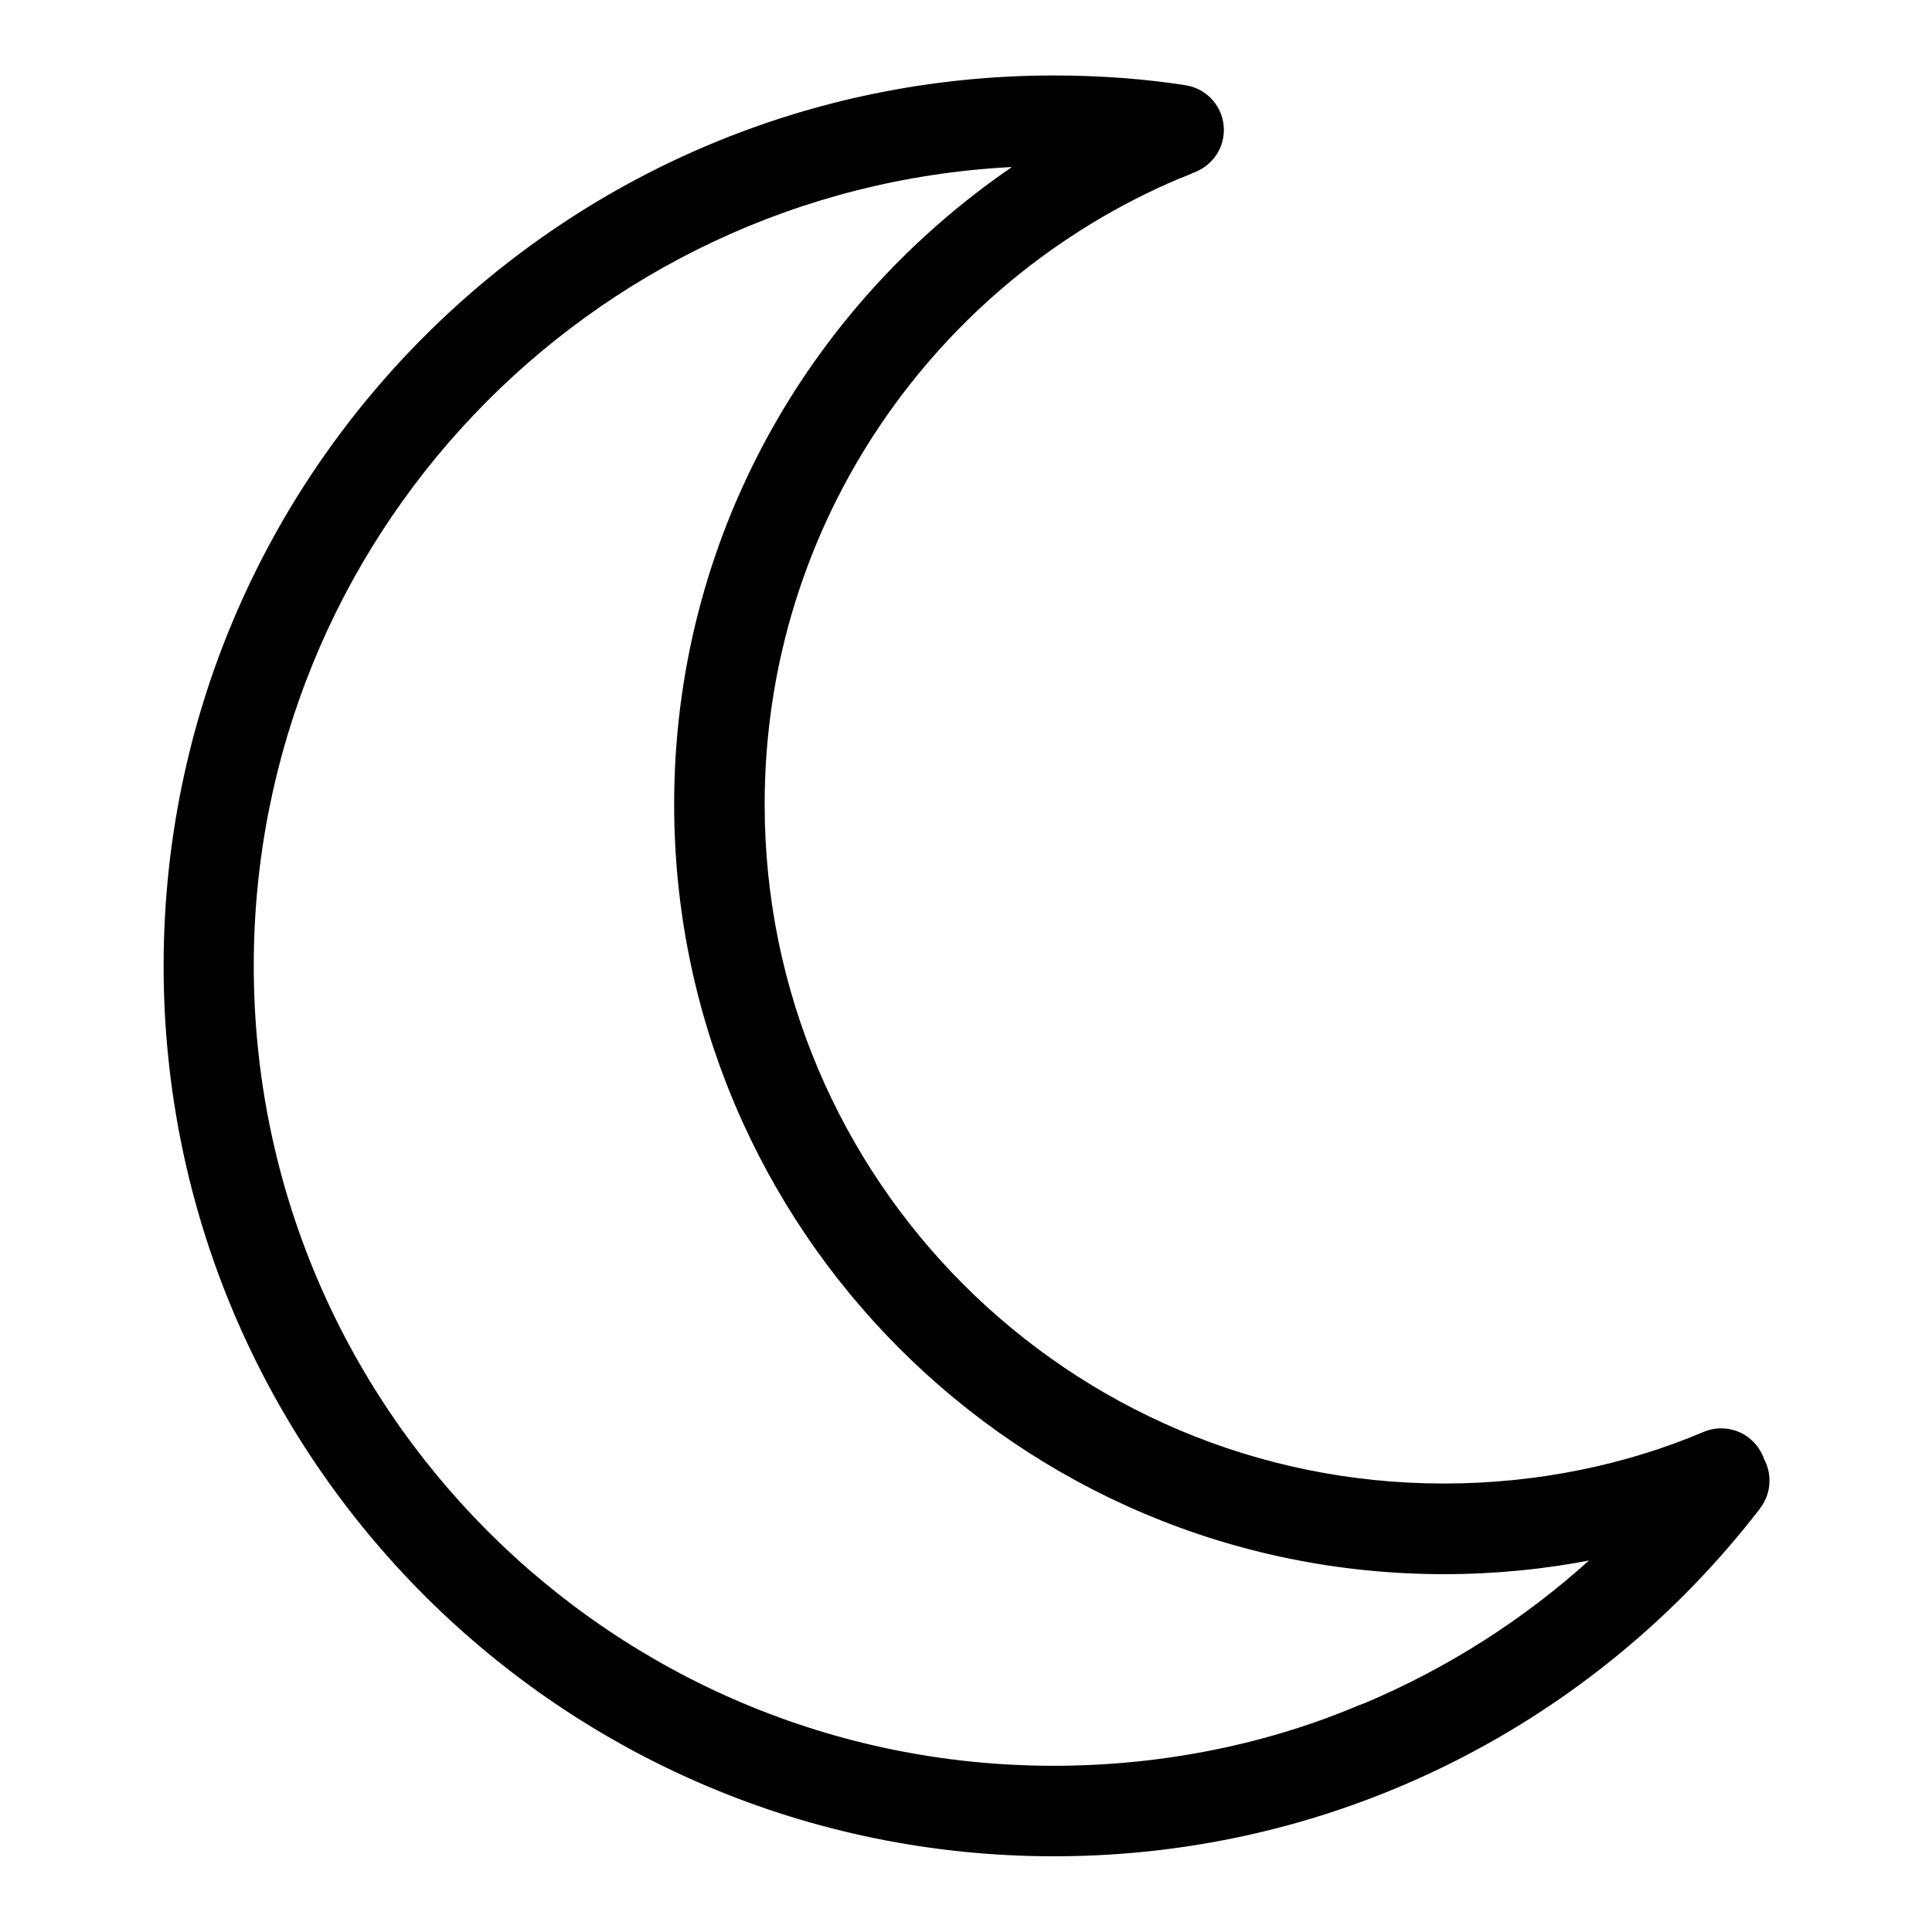
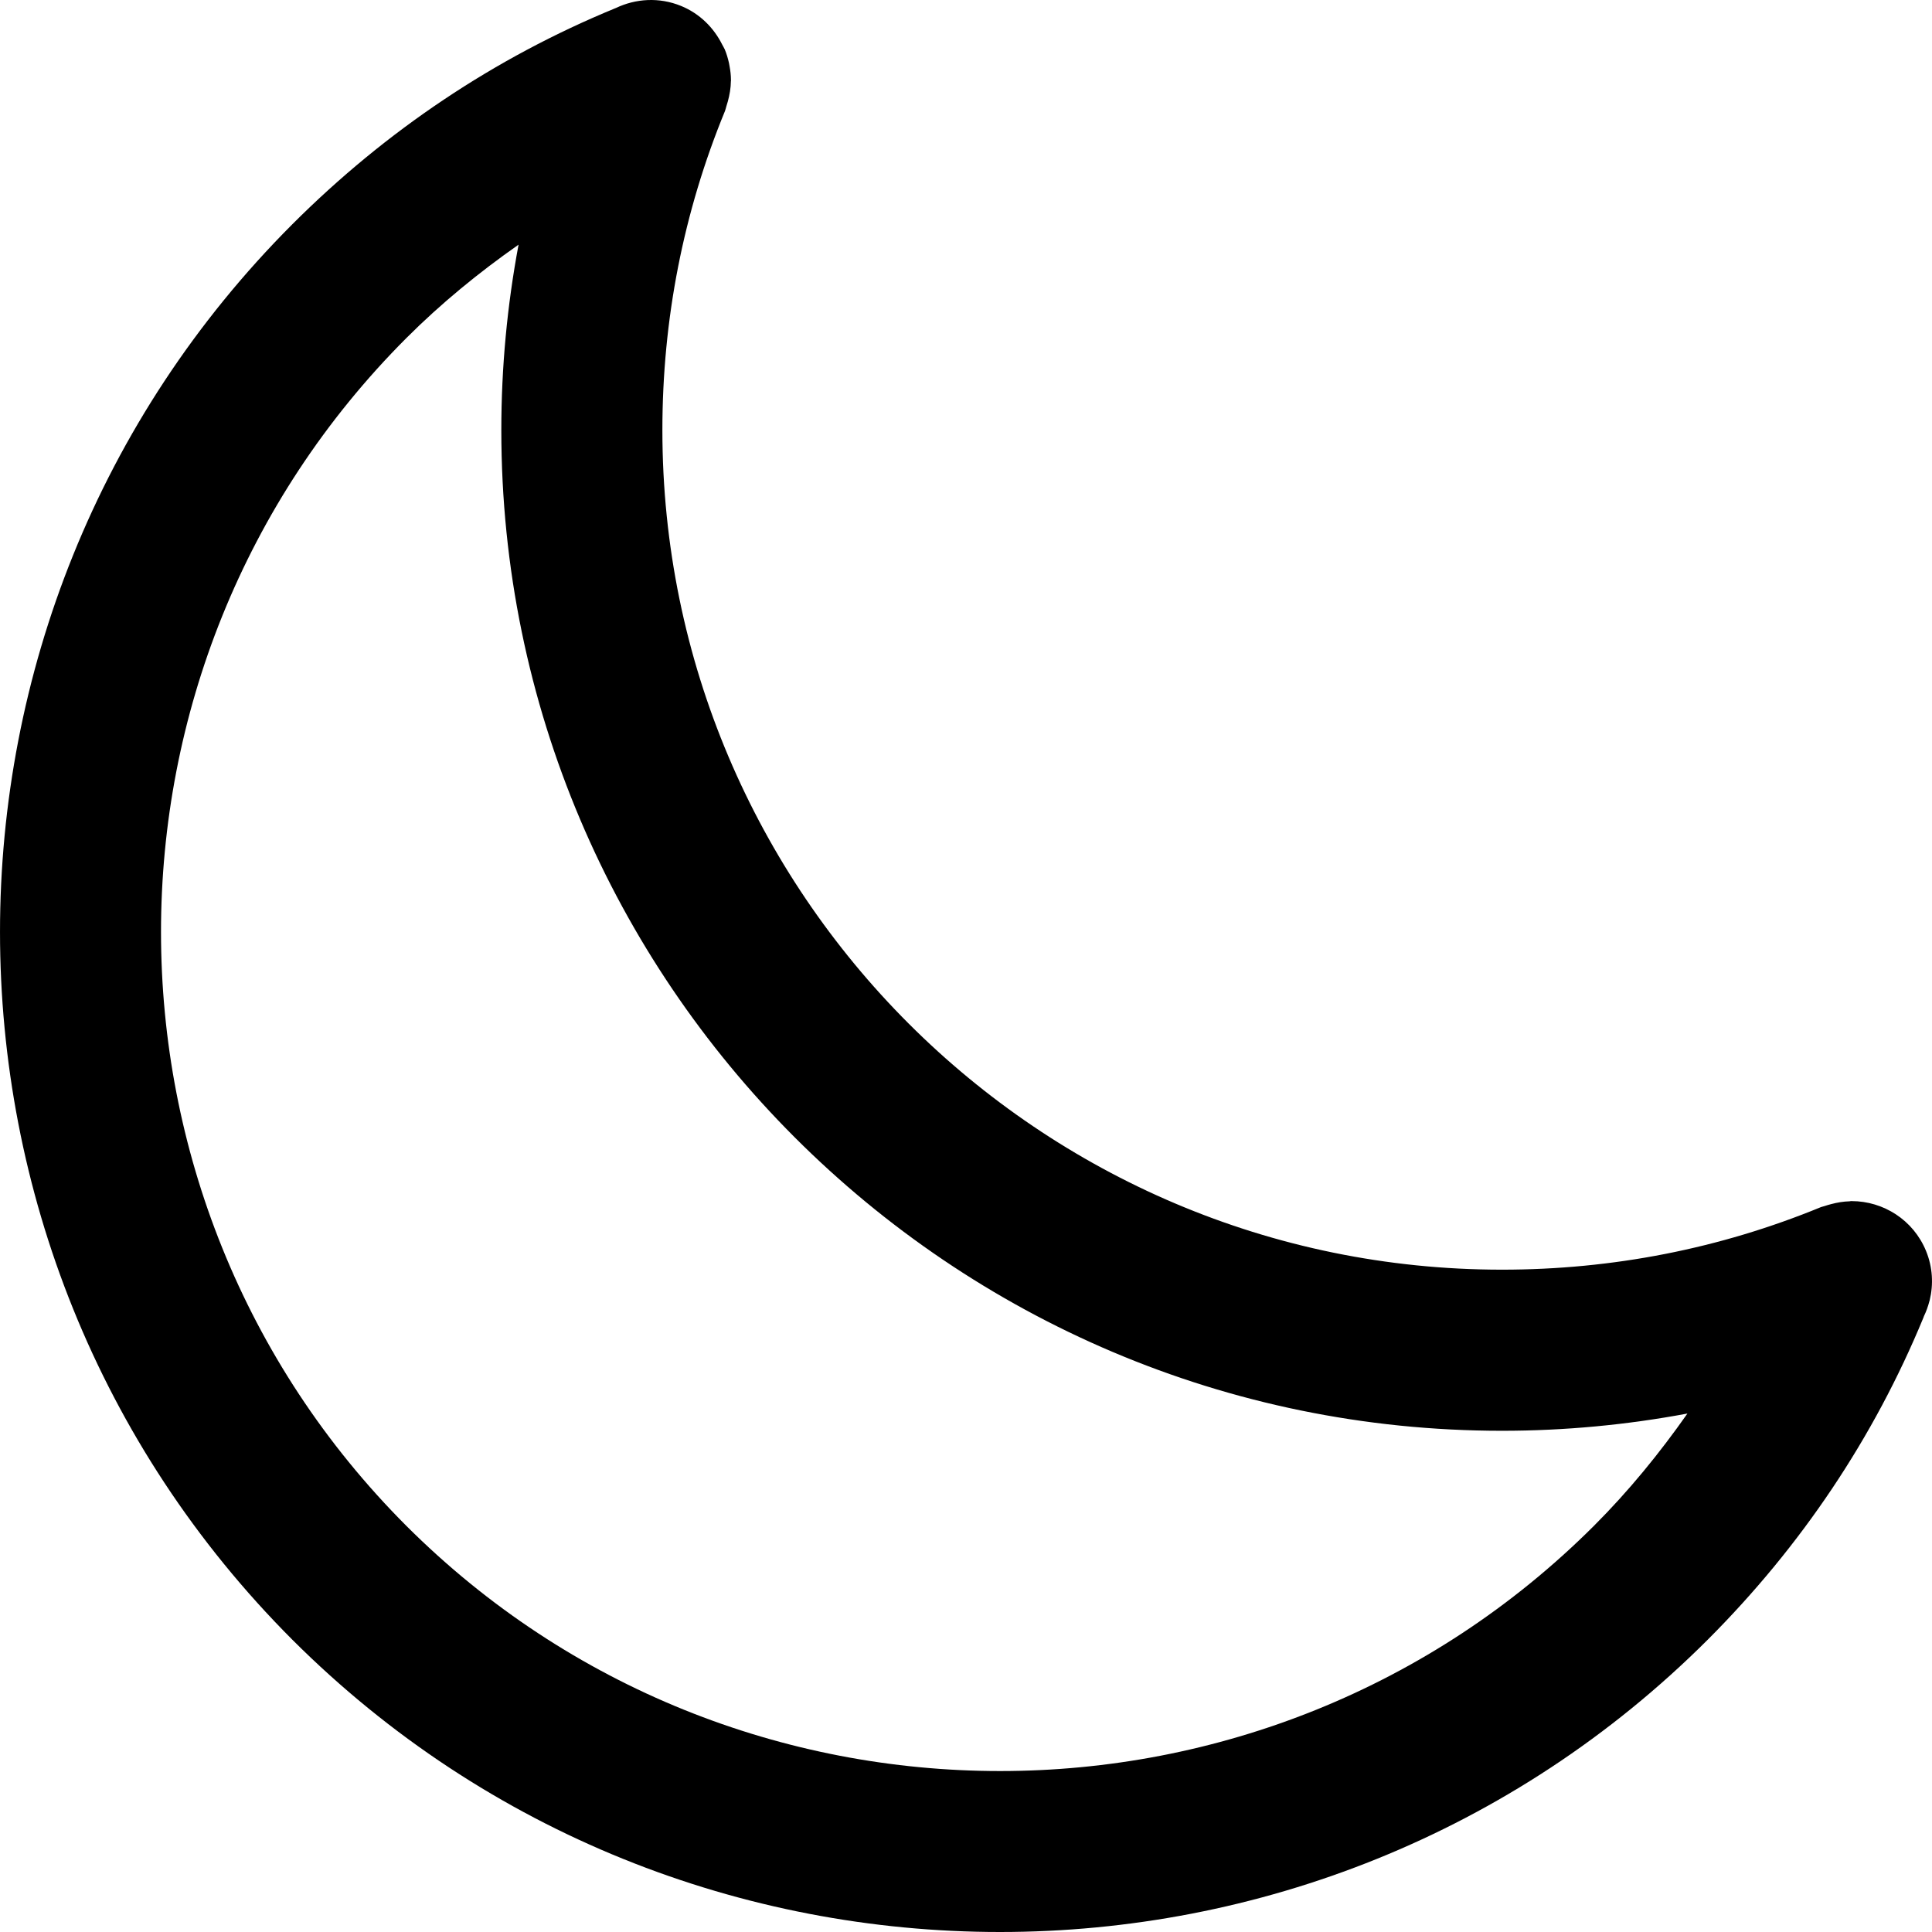
- <svg xmlns="http://www.w3.org/2000/svg" fill="#000000" width="46px" height="46px" viewBox="0 0 32 32" version="1.1">
-   <path d="M29.223 24.178l-0.021-0.057c-0.116-0.274-0.383-0.463-0.694-0.463-0.104 0-0.202 0.021-0.292 0.059l0.005-0.002c-1.272 0.542-2.752 0.857-4.306 0.857-6.213 0-11.25-5.037-11.25-11.25 0-4.66 2.833-8.658 6.871-10.366l0.074-0.028 0.211-0.089c0.267-0.118 0.45-0.381 0.45-0.687 0-0.375-0.276-0.686-0.635-0.74l-0.004-0.001c-0.653-0.103-1.407-0.161-2.174-0.161-8.145 0-14.748 6.603-14.748 14.748s6.603 14.748 14.748 14.748c4.748 0 8.973-2.244 11.67-5.73l0.025-0.034c0.097-0.125 0.155-0.285 0.155-0.458 0-0.127-0.031-0.246-0.086-0.351l0.002 0.004zM22.518 28.24c-1.497 0.637-3.238 1.007-5.066 1.007-7.317 0-13.249-5.932-13.249-13.249 0-7.074 5.543-12.853 12.523-13.23l0.034-0.001c-3.395 2.326-5.594 6.183-5.594 10.554 0 7.043 5.709 12.752 12.752 12.752 0.85 0 1.681-0.083 2.485-0.242l-0.081 0.013c-1.081 0.976-2.339 1.783-3.716 2.364l-0.087 0.033z" />
+ <svg xmlns="http://www.w3.org/2000/svg" fill="#000000" height="800px" width="800px" version="1.1" id="Capa_1" viewBox="0 0 383.852 383.852" xml:space="preserve">
+   <g>
+     <g>
+       <path d="M382.667,248.54c-2.528-6.168-8.48-9.896-14.776-9.904c-0.032,0-0.064-0.008-0.096-0.008c-0.104,0-0.192,0.04-0.296,0.048    c-1.232,0.032-2.464,0.232-3.688,0.56c-0.456,0.12-0.888,0.24-1.328,0.392c-0.224,0.08-0.456,0.112-0.688,0.2    c-20.072,8.248-41.392,12.432-63.384,12.432c-91.976,0-166.808-74.832-166.808-166.808c0-21.992,4.176-43.312,12.432-63.384    c0.12-0.28,0.16-0.576,0.256-0.864c0.12-0.352,0.224-0.704,0.32-1.072c0.36-1.32,0.584-2.648,0.6-3.976    c0-0.056,0.024-0.112,0.024-0.176c0-0.016-0.008-0.04-0.008-0.056c0-0.96-0.112-1.904-0.288-2.832c-0.04-0.2-0.072-0.4-0.112-0.6    c-0.208-0.92-0.472-1.832-0.84-2.696c-0.144-0.336-0.344-0.624-0.504-0.944c-1.672-3.336-4.44-6.144-8.168-7.672    c-4.36-1.784-9.024-1.464-12.96,0.416c-0.04,0.016-0.088,0.024-0.128,0.048c-23.912,9.832-45.496,24.264-64.152,42.92    c-77.432,77.528-77.432,203.672,0.008,281.216c38.768,38.72,89.68,58.072,140.6,58.072s101.84-19.36,140.616-58.08    c18.592-18.6,33-40.112,42.832-63.944c0.048-0.088,0.064-0.192,0.104-0.288c0.456-0.952,0.824-1.944,1.088-2.976    c0.016-0.08,0.048-0.152,0.072-0.232C384.155,255.18,383.995,251.772,382.667,248.54z M316.691,303.148    c-65.064,64.968-170.92,64.968-235.968,0c-64.976-65.056-64.976-170.912-0.008-235.96c6.944-6.944,14.448-13.064,22.312-18.576    c-2.256,12.064-3.424,24.36-3.424,36.848c0,109.624,89.184,198.808,198.808,198.808c12.48,0,24.784-1.168,36.848-3.424    C329.739,288.7,323.635,296.204,316.691,303.148z" />
+     </g>
+   </g>
</svg>
